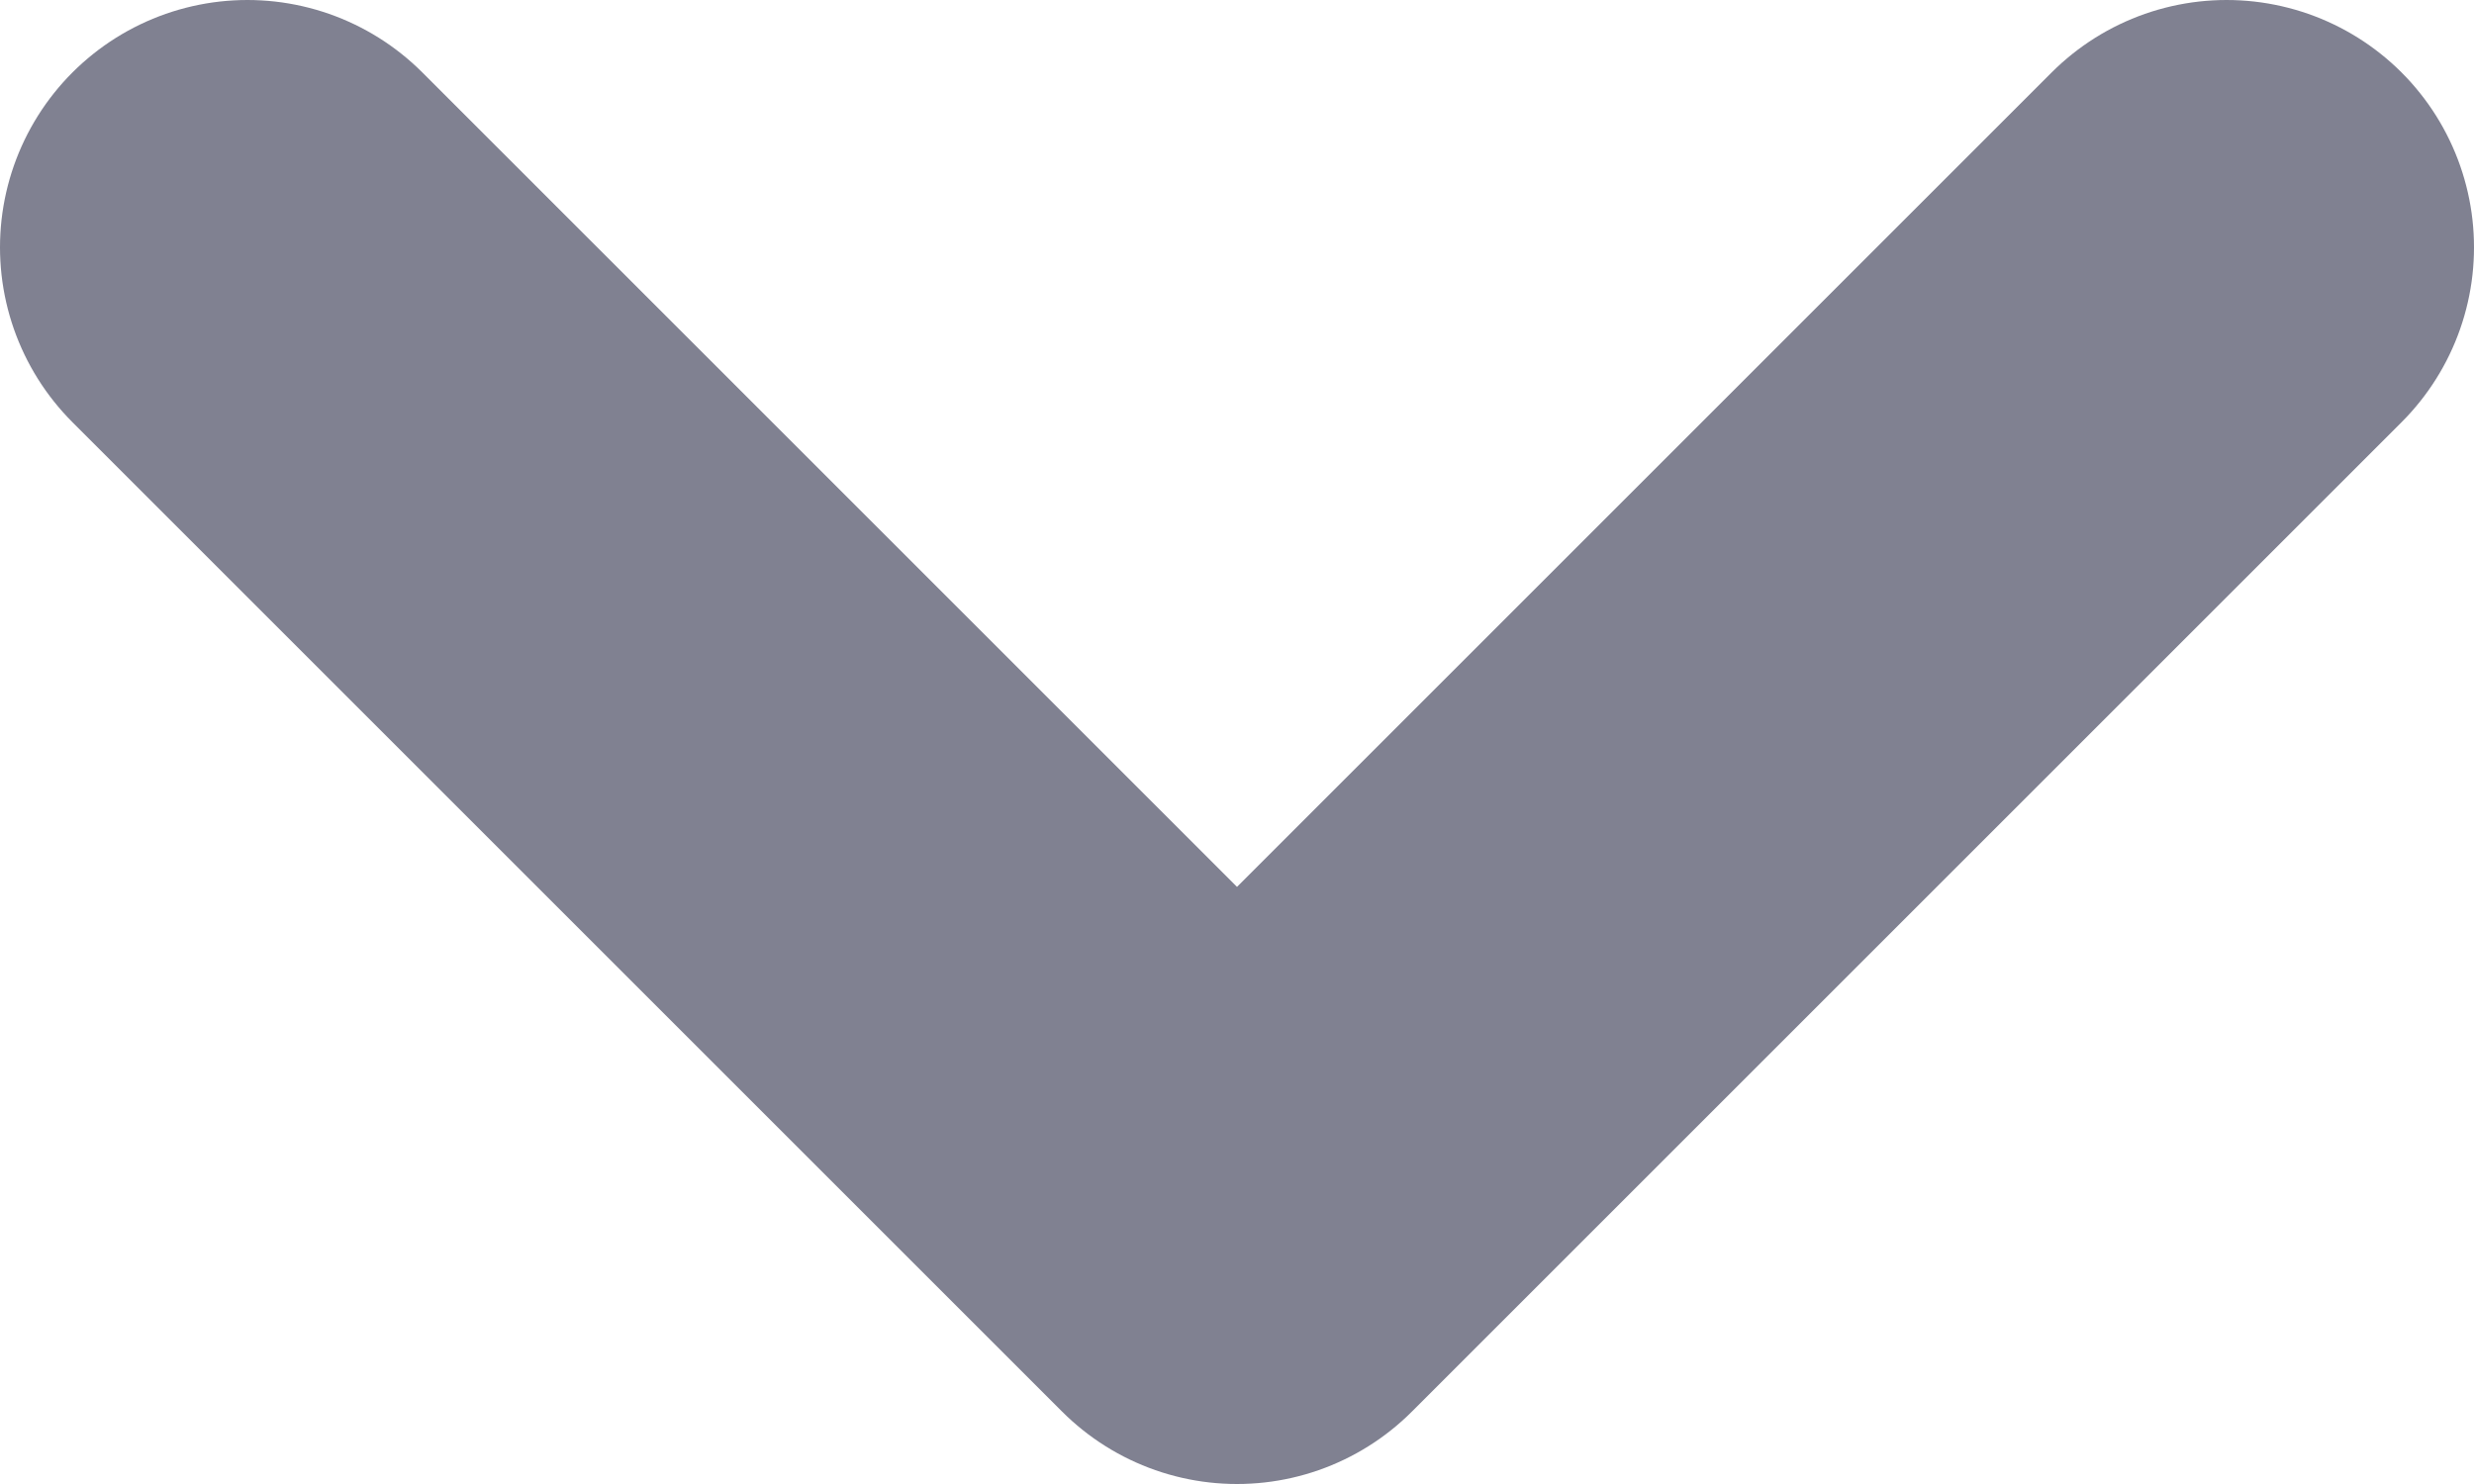
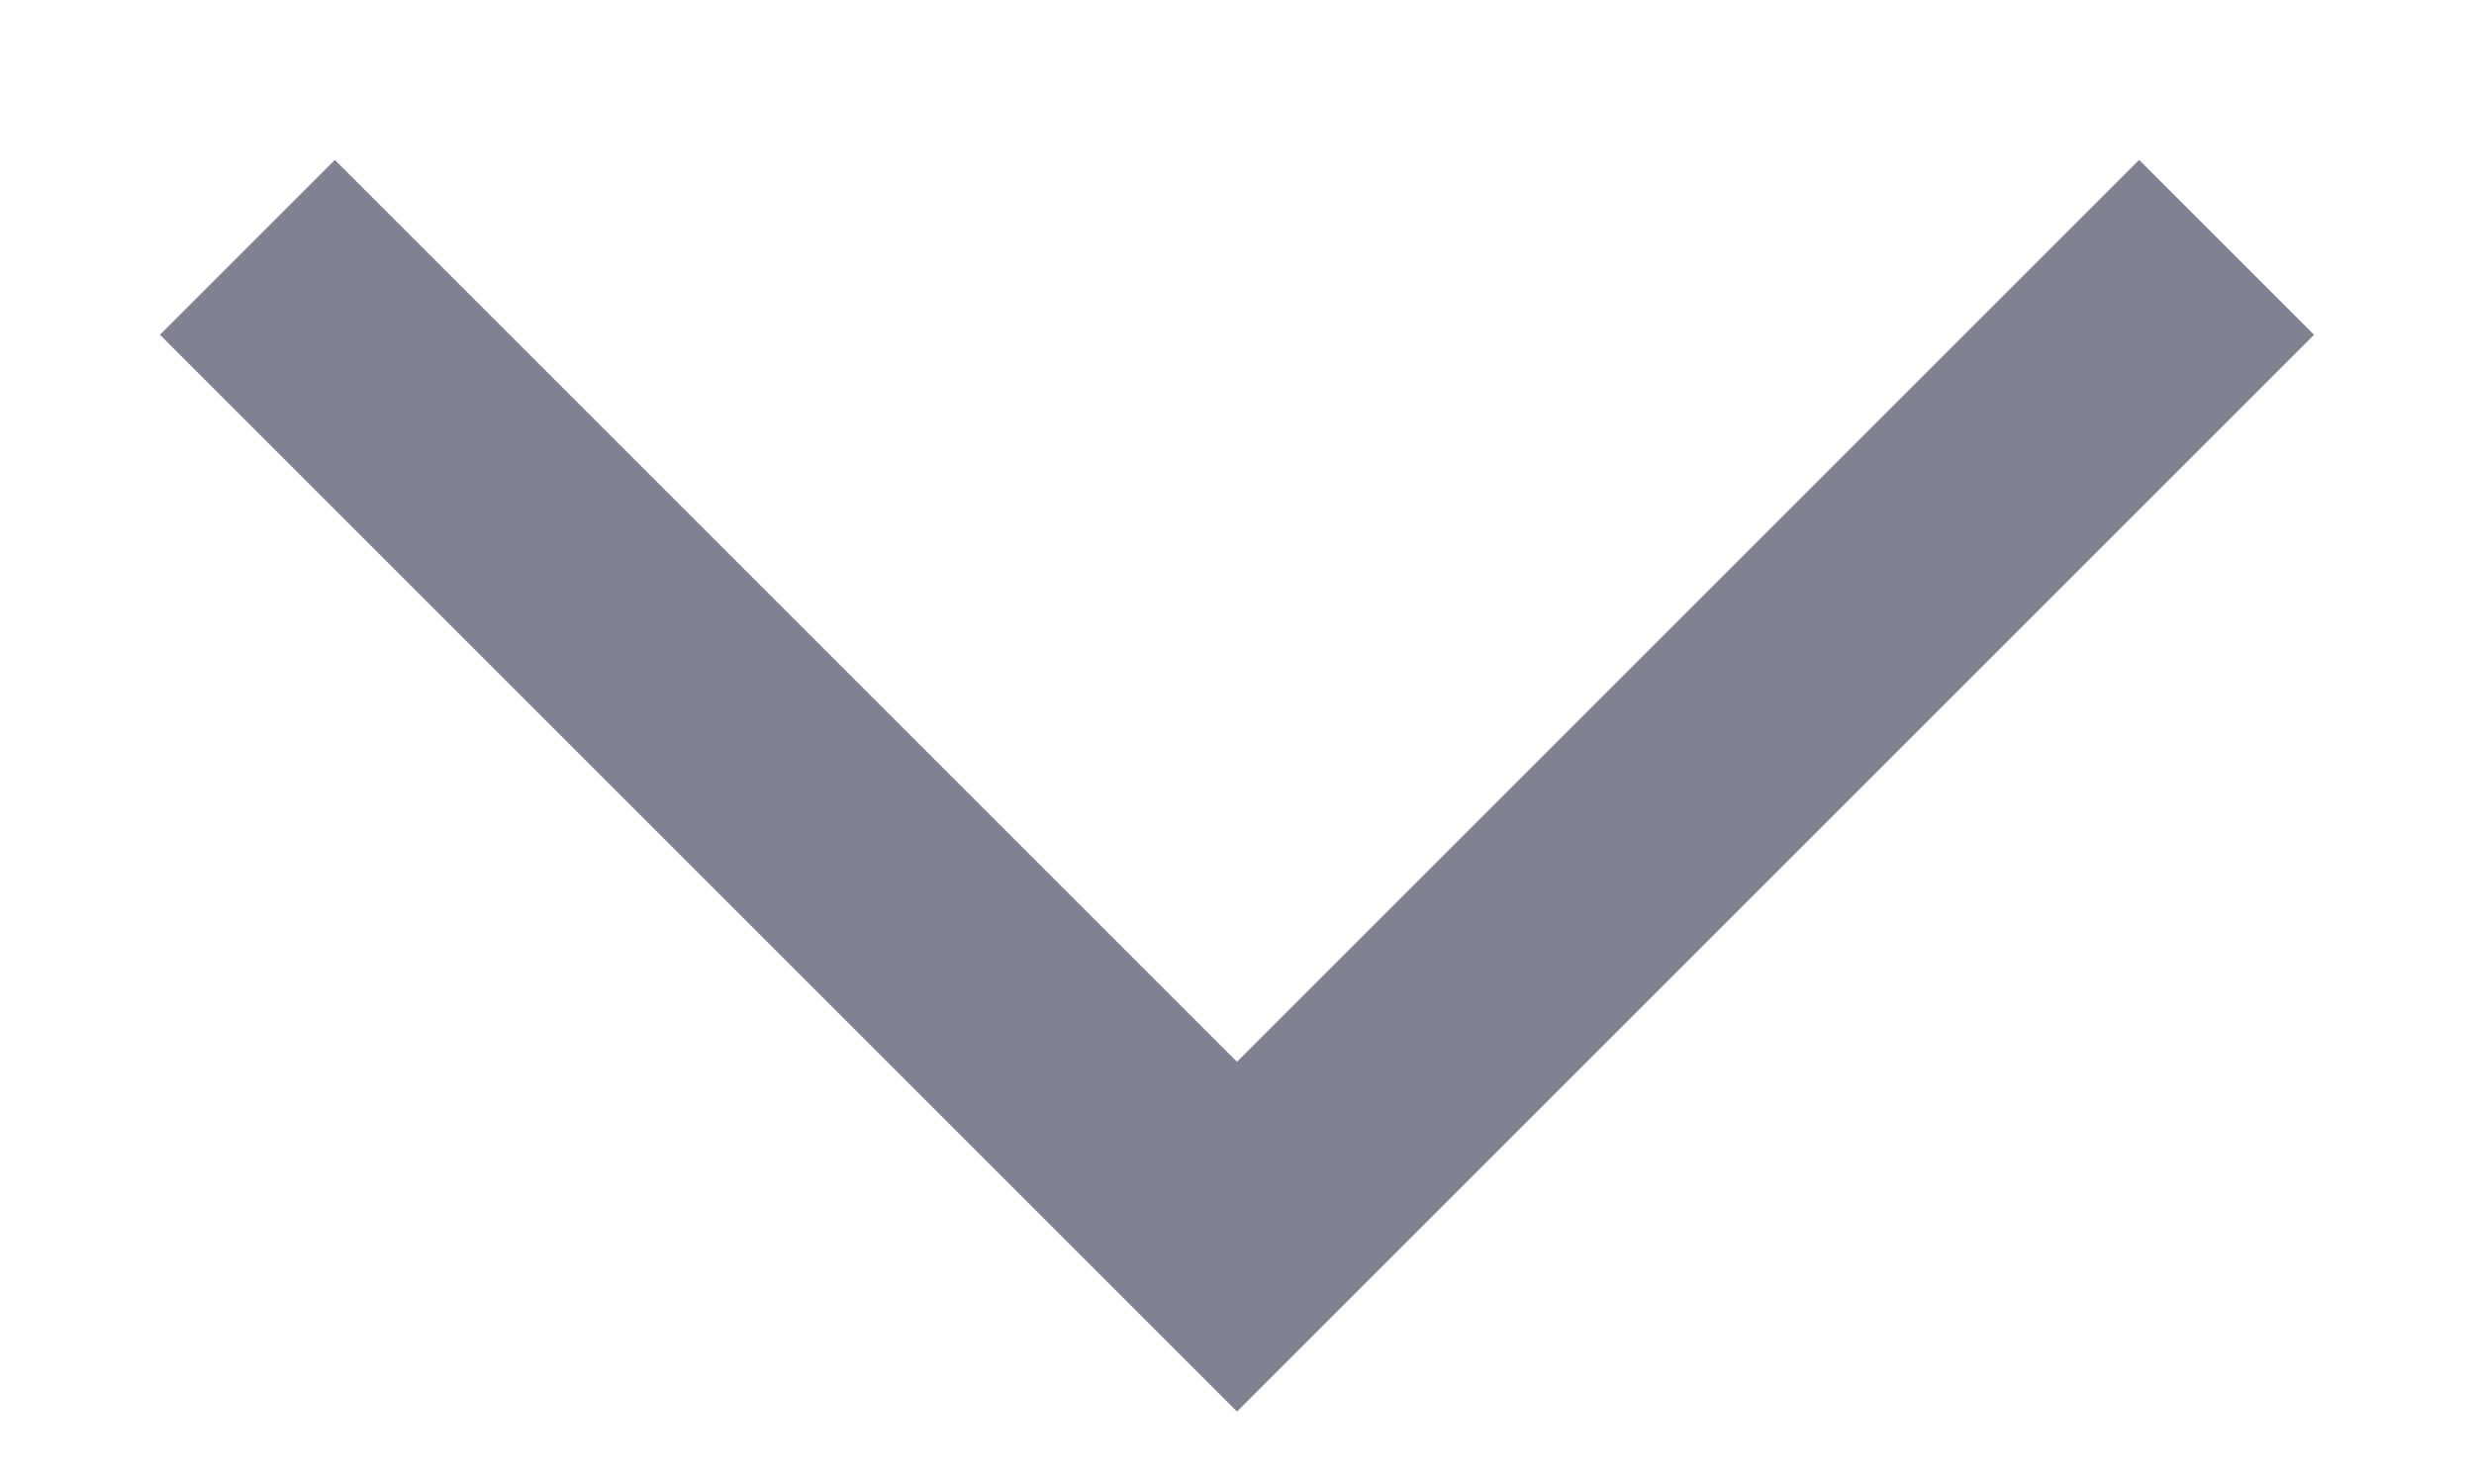
<svg xmlns="http://www.w3.org/2000/svg" width="10" height="6" viewBox="0 0 10 6" fill="none">
  <g id="small-right">
-     <path id="Path" d="M9 1L5 5L1 1" stroke="#808191" stroke-width="2" stroke-linecap="round" stroke-linejoin="round" />
+     <path id="Path" d="M9 1L5 5L1 1" stroke="#808191" strokeWidth="2" strokeLinecap="round" strokeLinejoin="round" />
  </g>
</svg>
